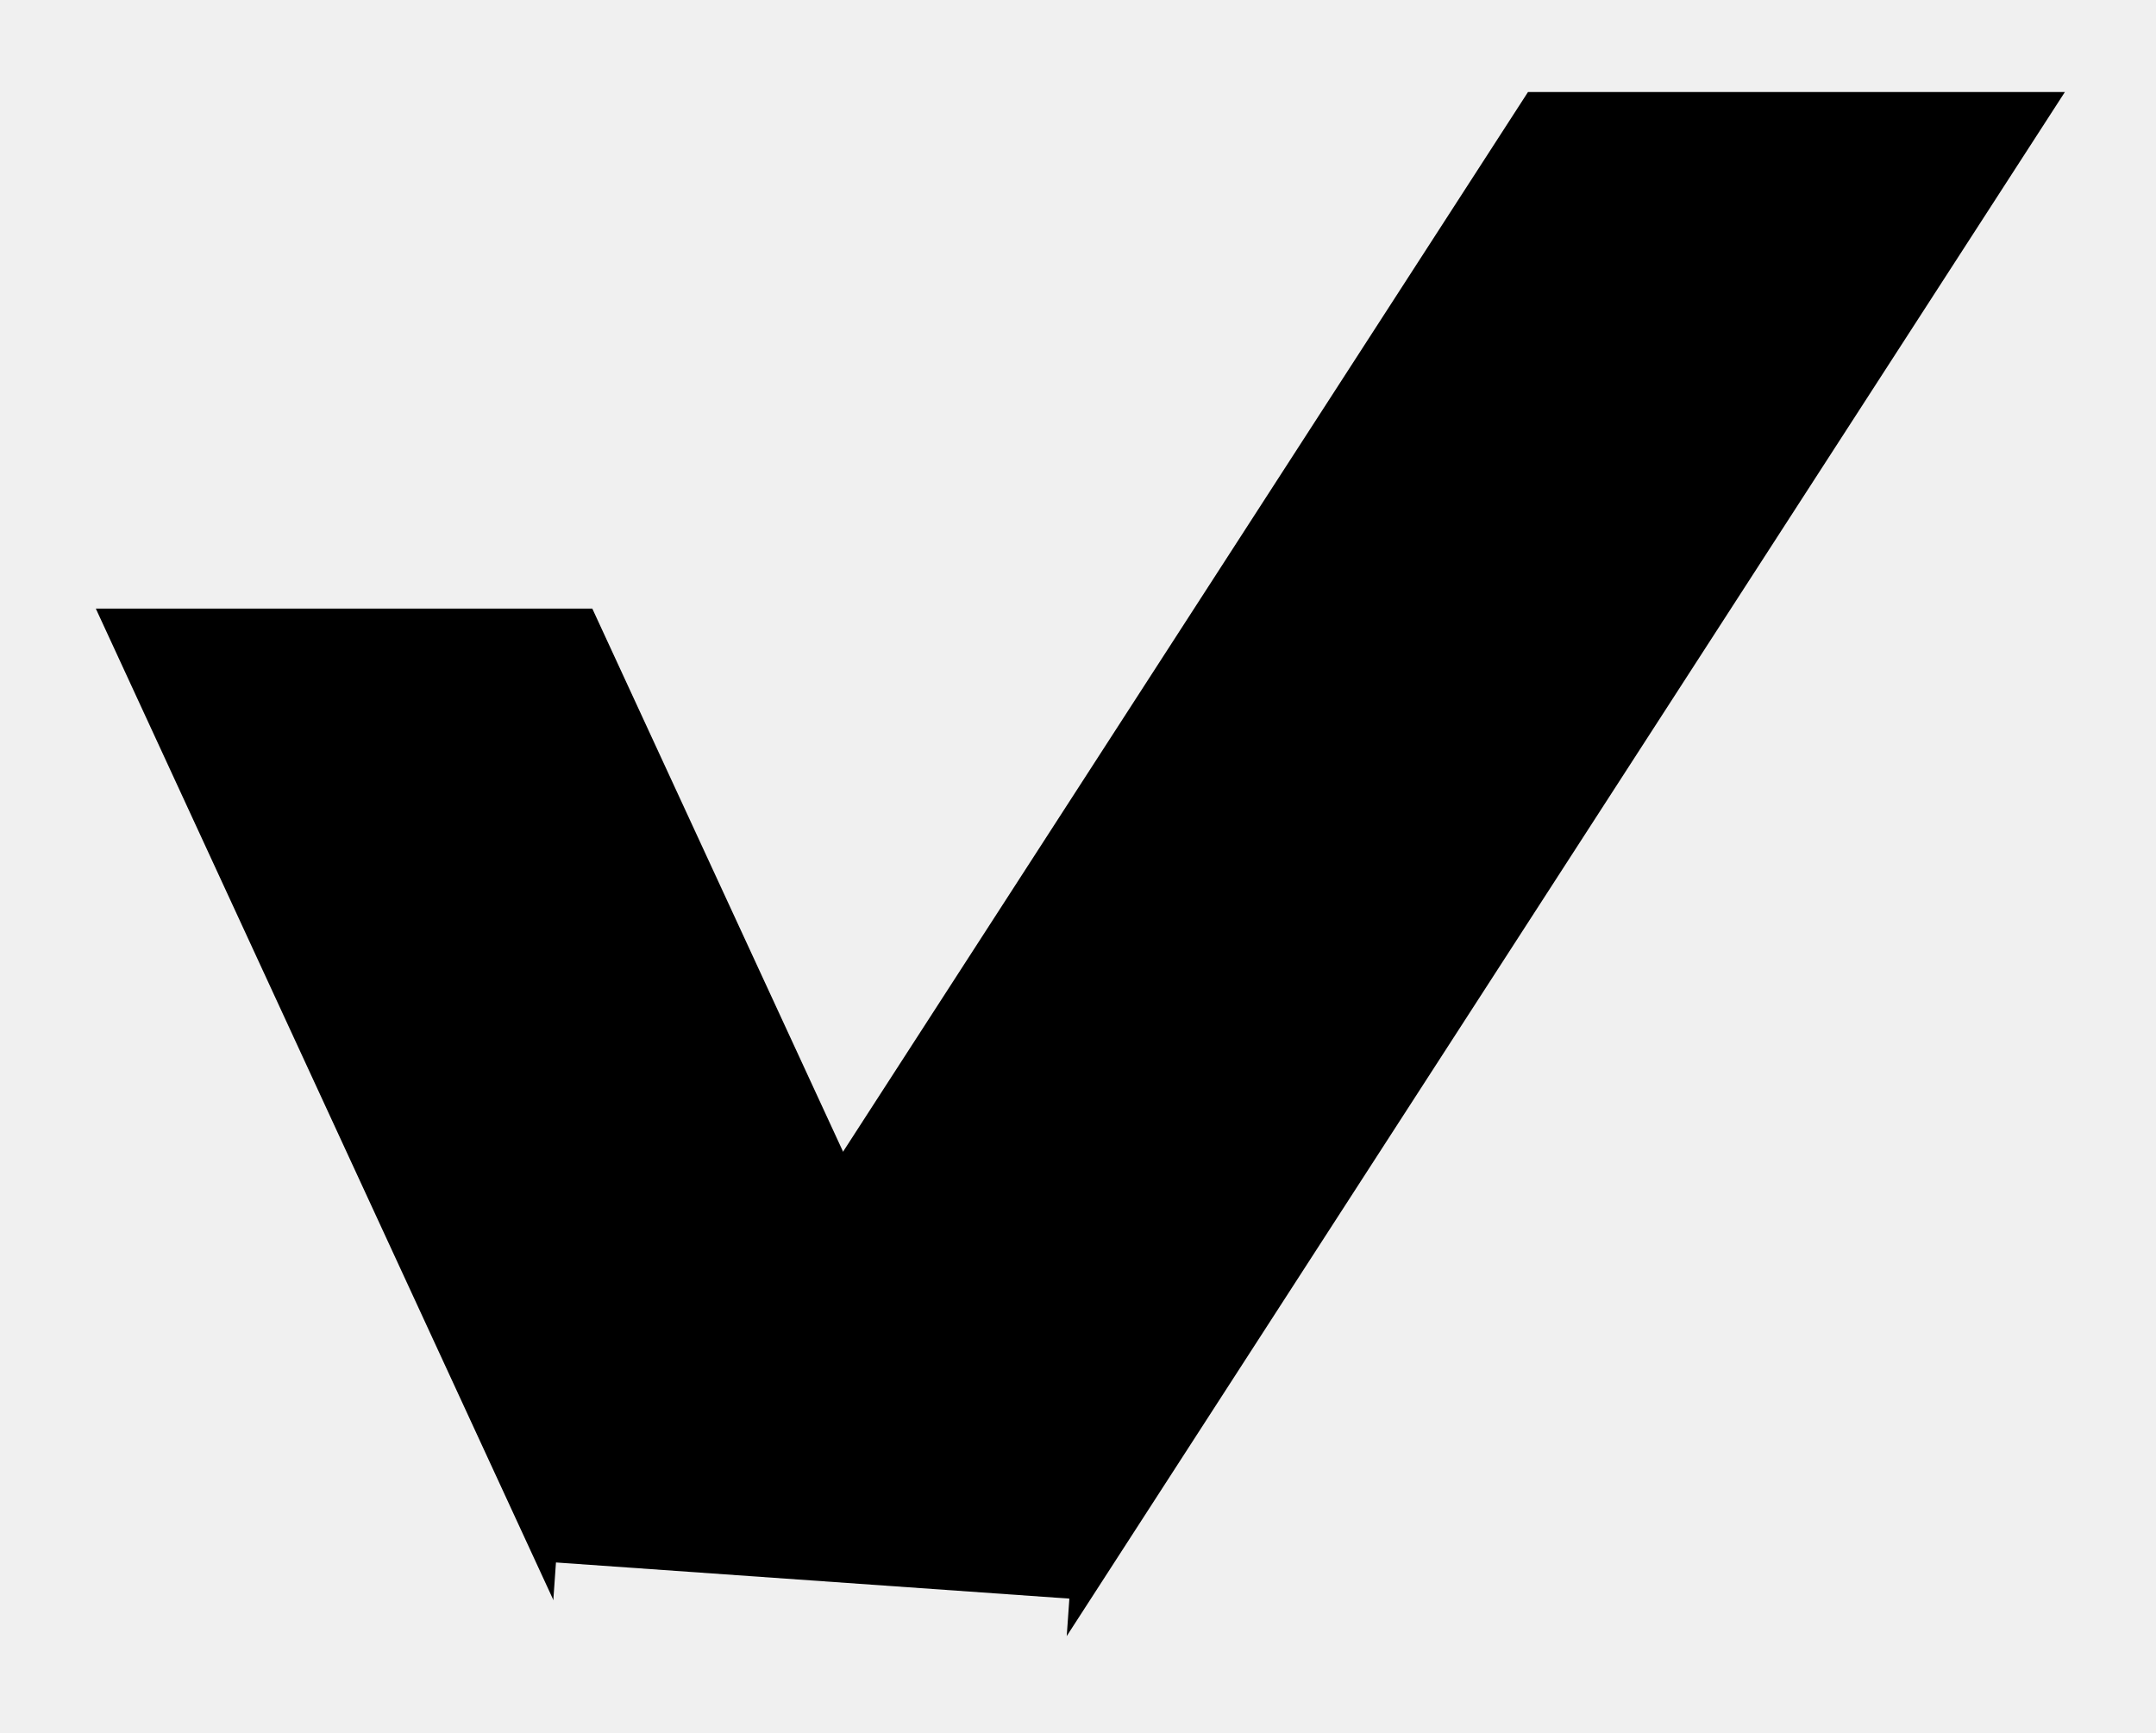
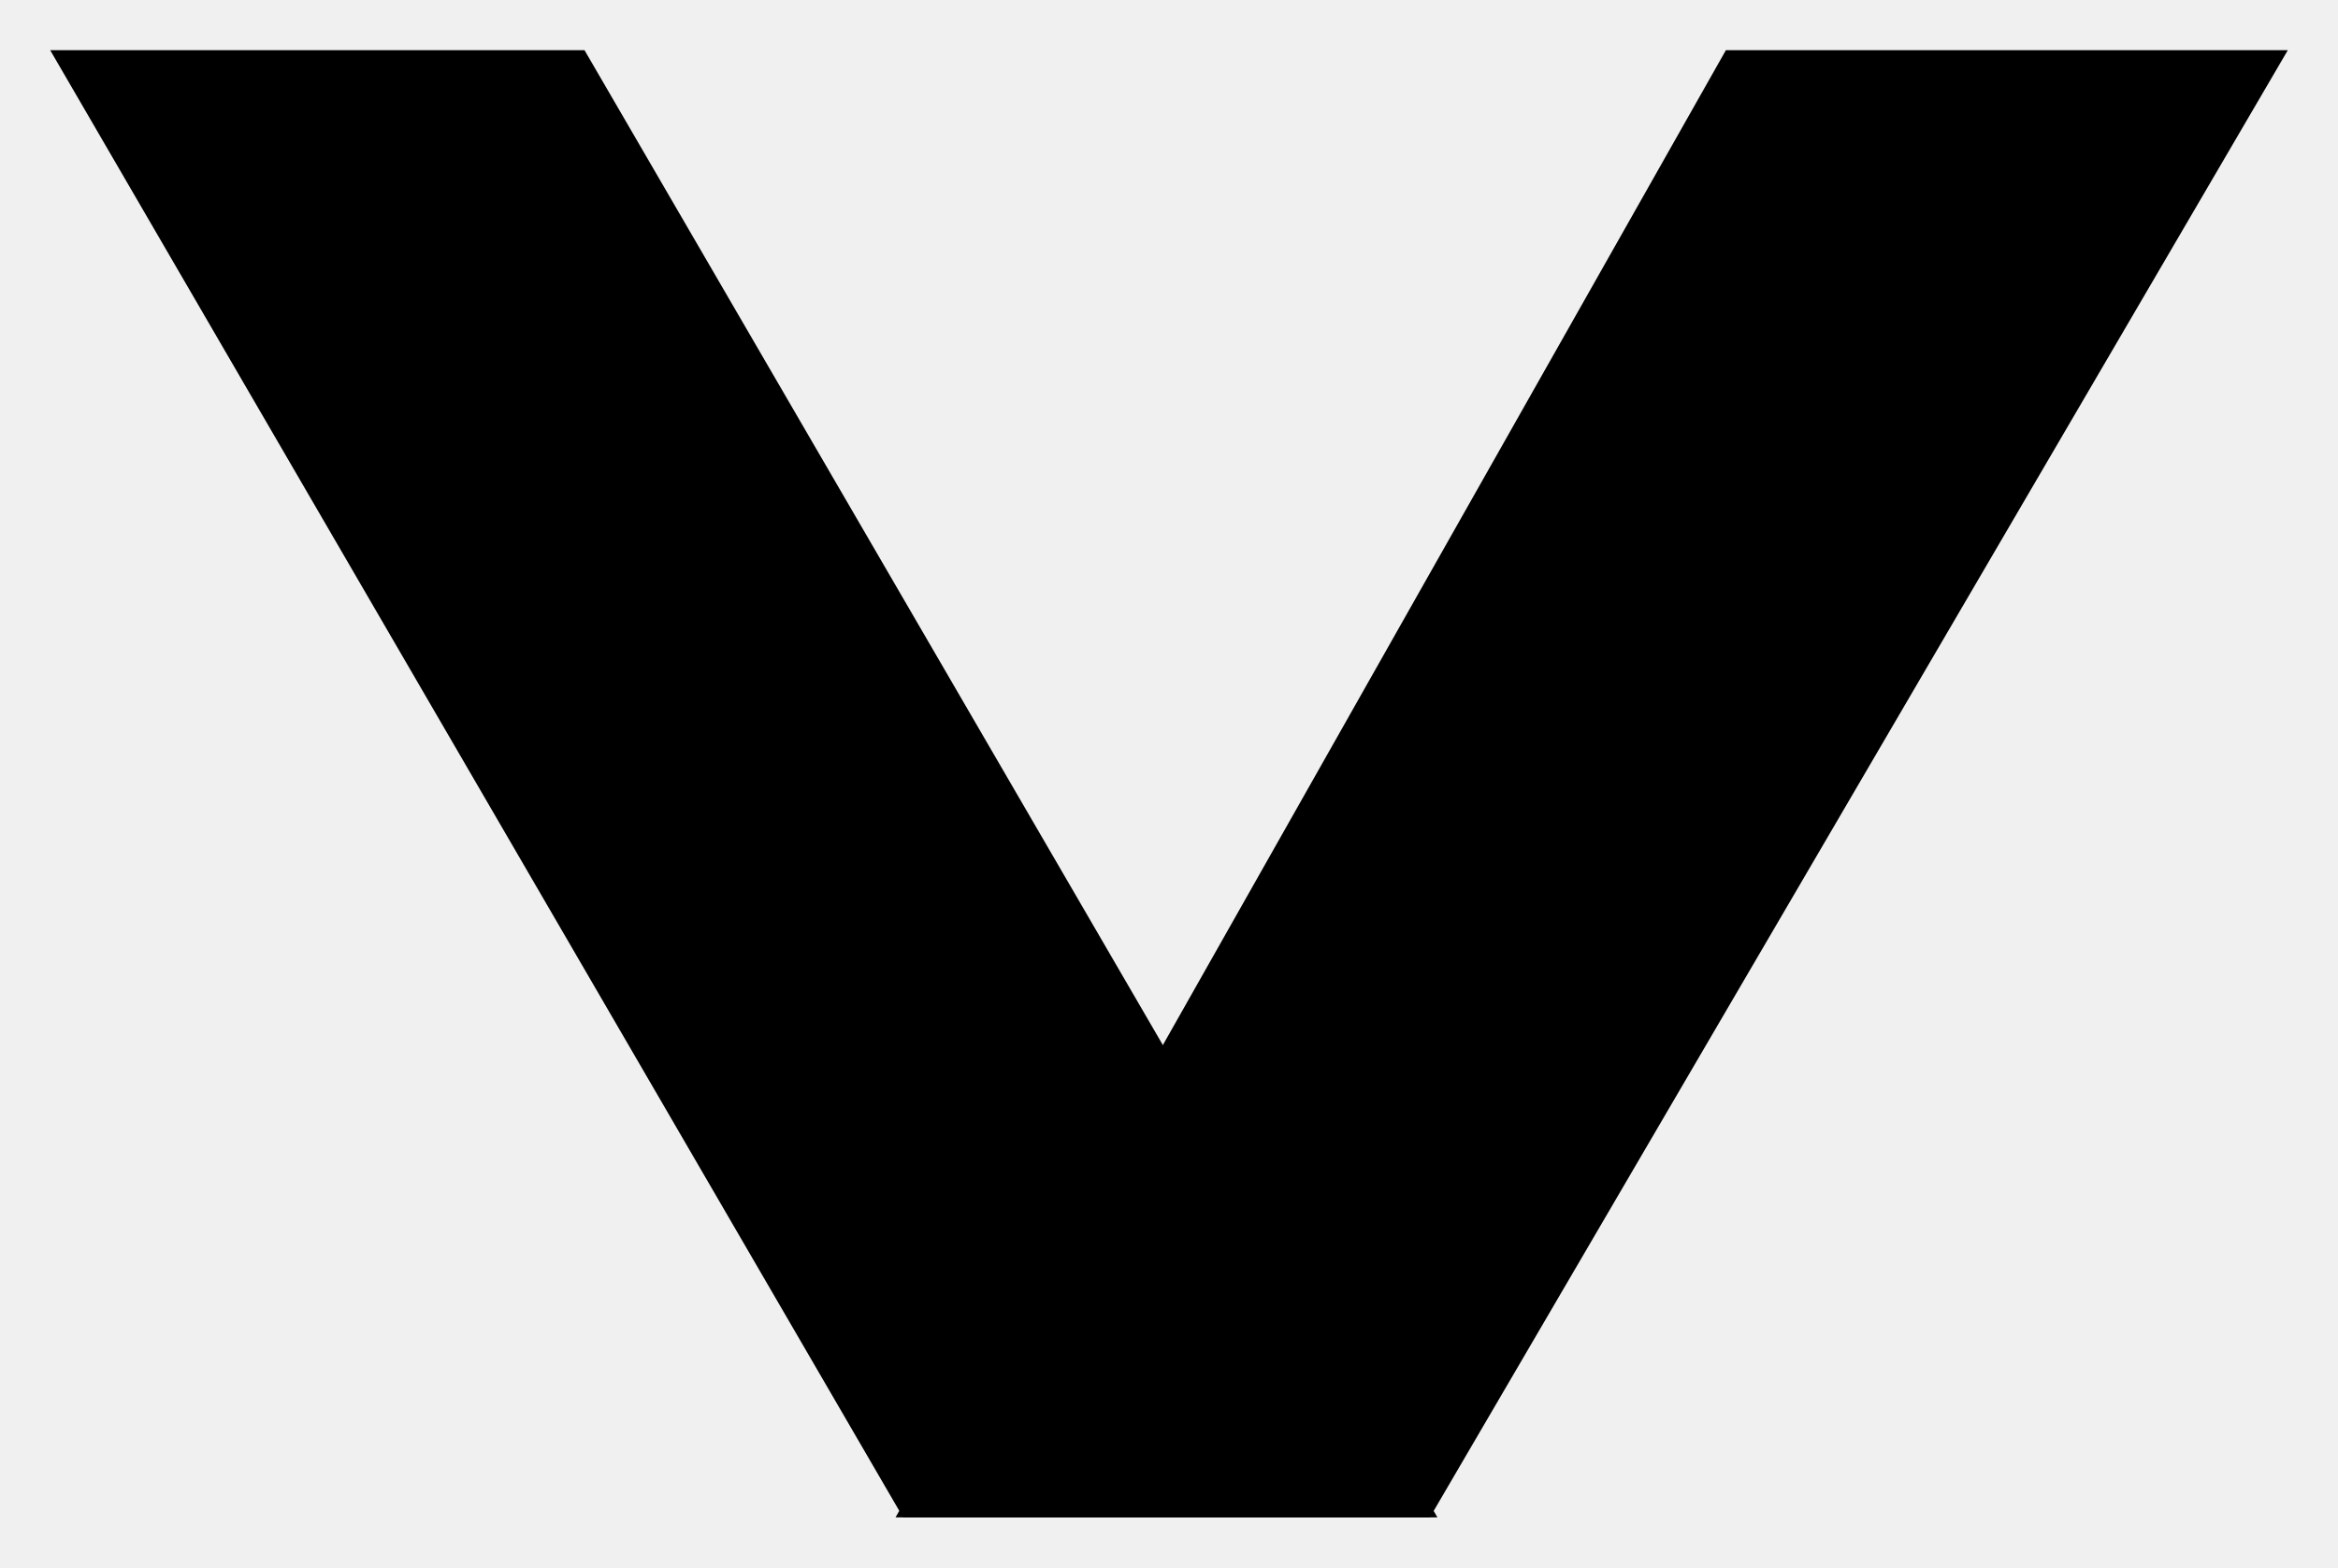
- <svg xmlns="http://www.w3.org/2000/svg" viewBox="9.0 14.6 45.9 36.9" role="img" aria-label="CrizaVoise">
-   <defs>
-     <mask id="g">
-       <rect x="0" y="0" width="64" height="64" fill="#fff" />
-       <path d="M31.71 49.44L20.78 48.67" stroke="#000" stroke-width="1.6" />
-     </mask>
-   </defs>
-   <g fill="currentColor" mask="url(#g)">
-     <path d="M11.04 27.56L21.61 27.56L31.71 49.44L20.78 48.67Z" />
-     <path d="M31.71 49.44L52.96 16.56L41.53 16.56L20.78 48.67Z" />
+ <svg xmlns="http://www.w3.org/2000/svg" viewBox="-20 -20 932 625" role="img" aria-label="CrizaVoise">
+   <g fill="currentColor">
+     <path d="M340 585L553 585L213 0L0 0Z" />
+     <path d="M337 585L550 585L892 0L668 0Z" />
  </g>
+   <path d="M340 585L550 585L440 390Z" fill="none" stroke="#fff" stroke-opacity="0" />
</svg>
